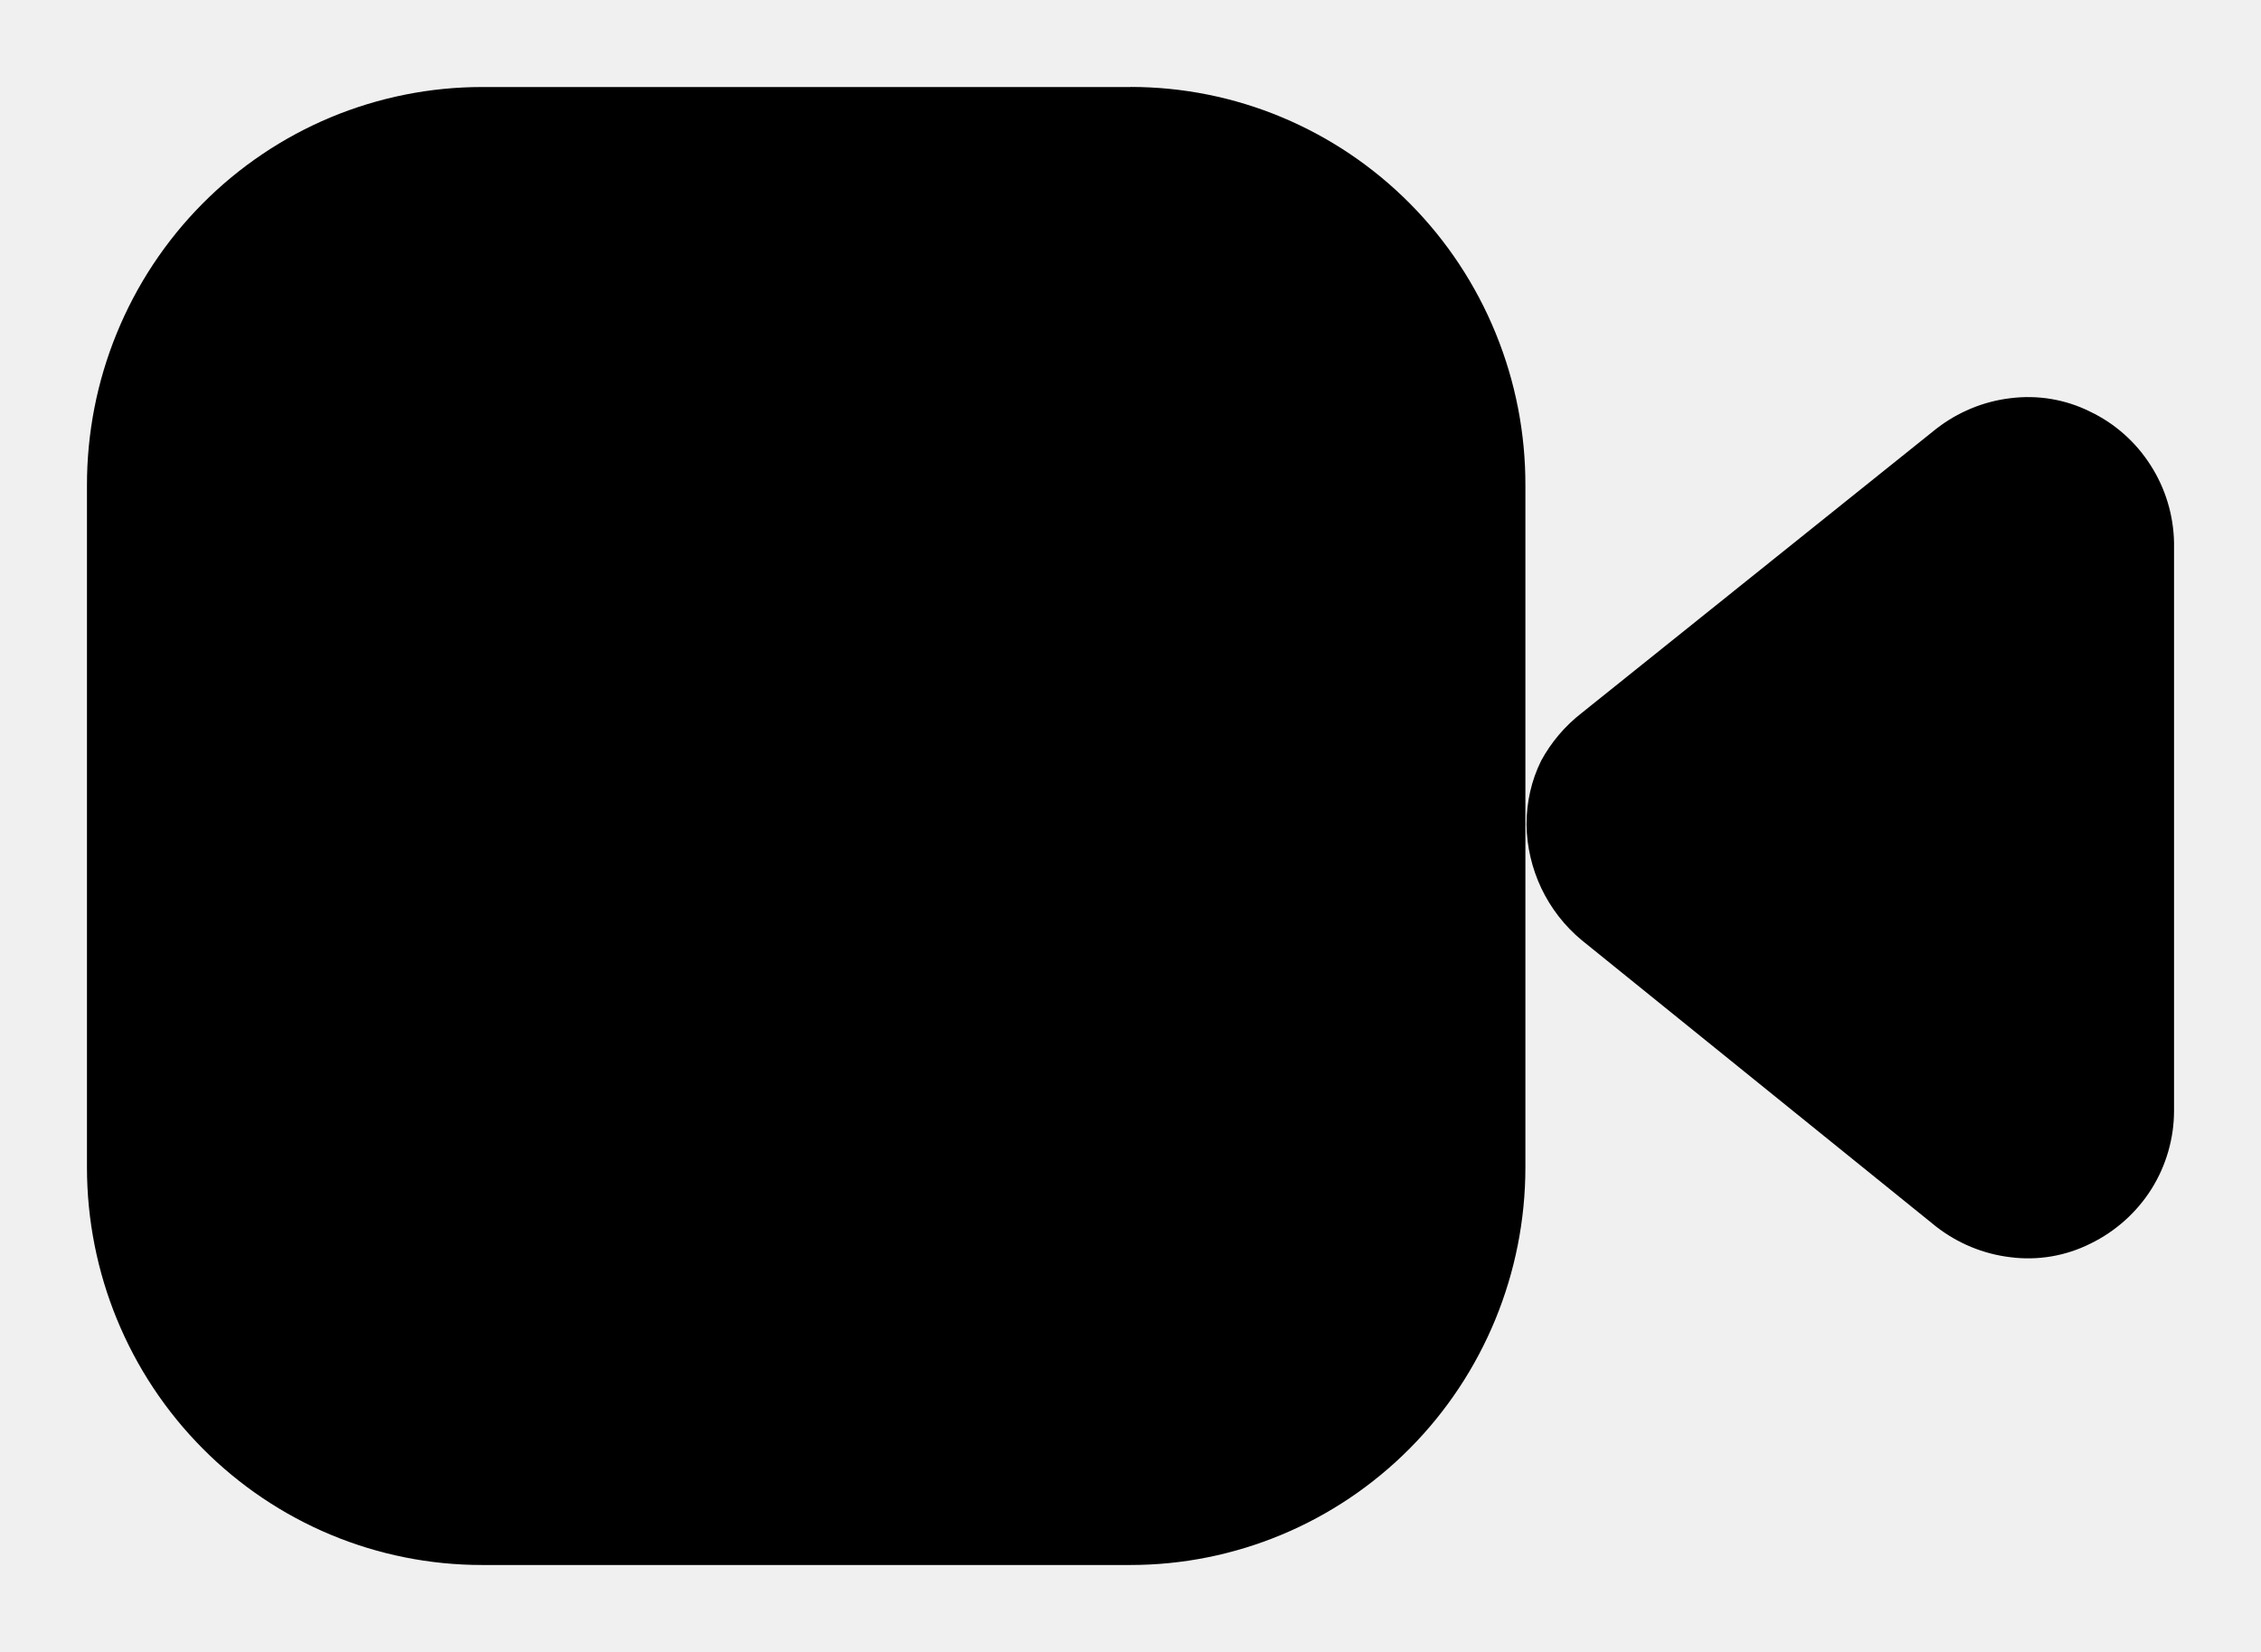
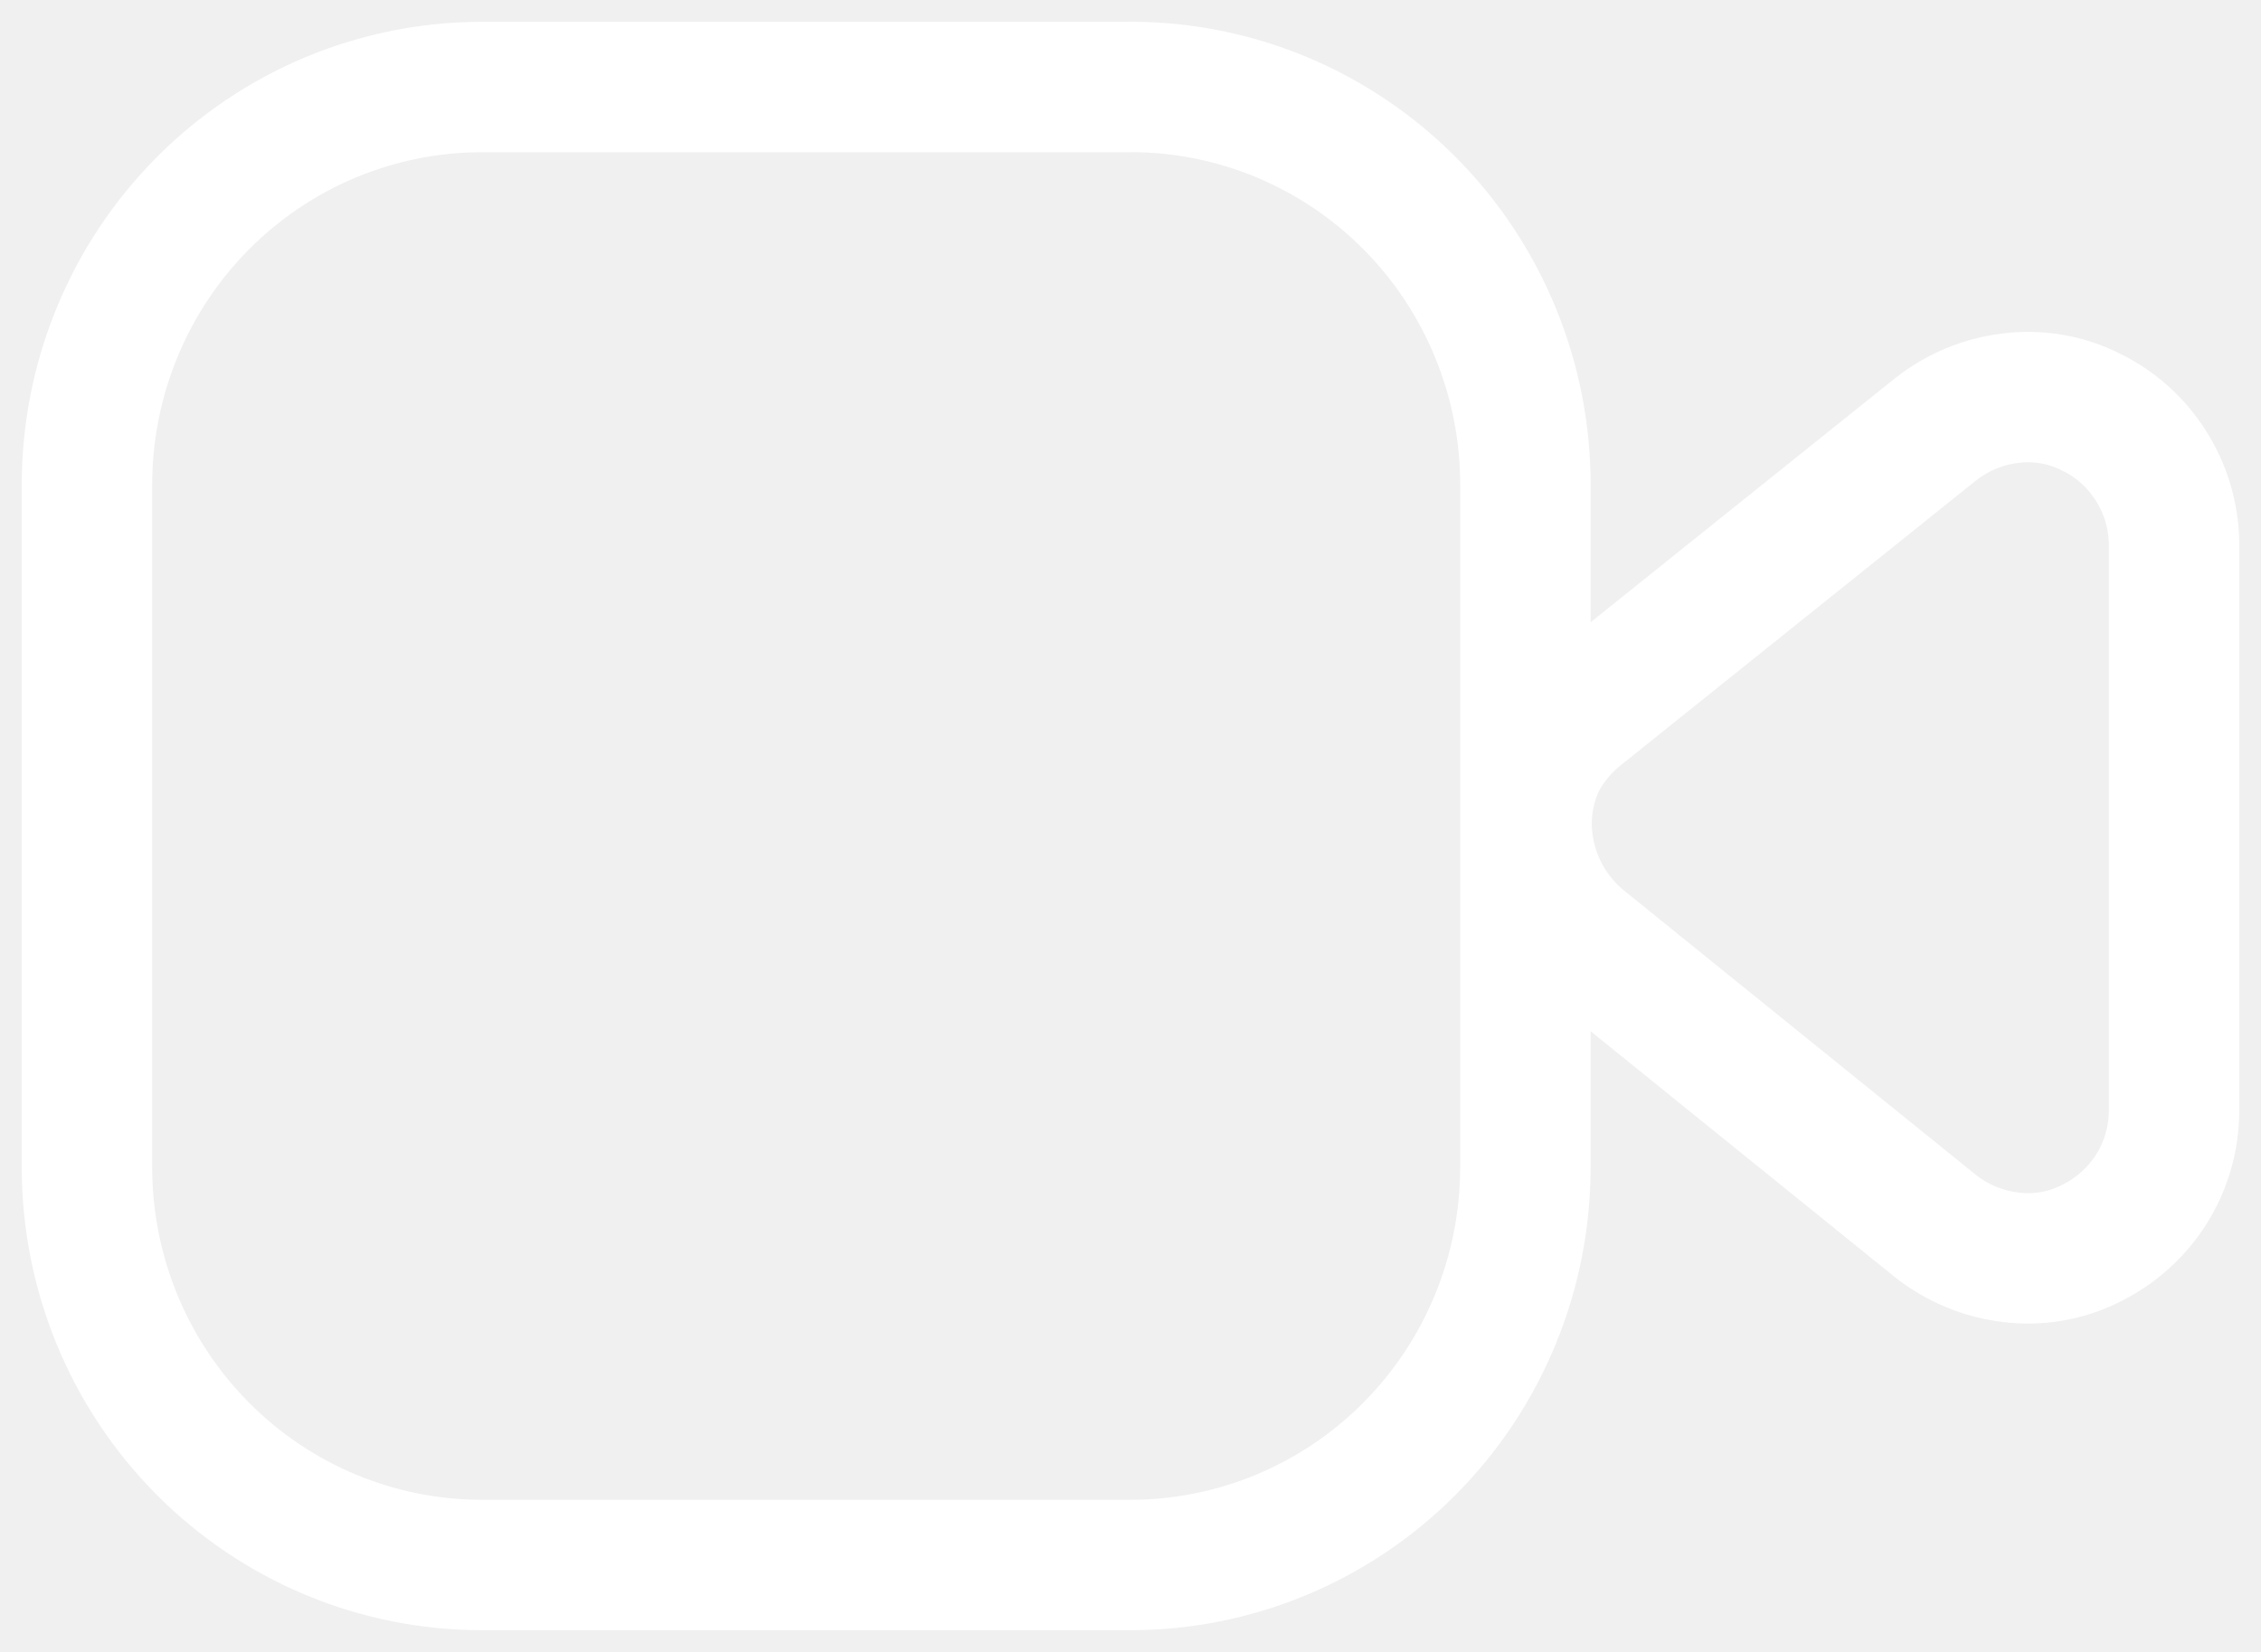
<svg xmlns="http://www.w3.org/2000/svg" width="26" height="19" viewBox="0 0 26 19" fill="none">
-   <path d="M13 1.001L5.541 1.001C4.944 1.001 4.353 1.12 3.801 1.35C3.249 1.581 2.748 1.919 2.326 2.345C1.905 2.77 1.57 3.276 1.343 3.832C1.115 4.388 0.999 4.984 1 5.586L1 13.426C1 14.639 1.478 15.802 2.33 16.66C2.752 17.085 3.252 17.422 3.803 17.652C4.354 17.882 4.945 18 5.541 18H13C14.204 18 15.359 17.518 16.211 16.66C17.063 15.802 17.541 14.639 17.541 13.426V5.587C17.543 4.985 17.427 4.389 17.199 3.832C16.972 3.276 16.638 2.77 16.216 2.344C15.794 1.918 15.293 1.58 14.741 1.349C14.189 1.118 13.598 1 13 1M25 6.241V12.774C25 13.092 24.91 13.405 24.741 13.675C24.57 13.946 24.327 14.163 24.04 14.303C23.755 14.446 23.434 14.501 23.118 14.46C22.806 14.423 22.511 14.3 22.263 14.107L18.189 10.814C17.993 10.652 17.835 10.448 17.725 10.218C17.616 9.988 17.557 9.737 17.554 9.482C17.554 9.227 17.61 8.976 17.722 8.75C17.838 8.536 17.997 8.349 18.189 8.2L22.263 4.934C22.511 4.74 22.807 4.617 23.119 4.58C23.435 4.54 23.756 4.594 24.04 4.737C24.323 4.873 24.562 5.086 24.731 5.352C24.901 5.617 24.994 5.925 25 6.241Z" stroke-width="1.5" fill="currentColor" stroke-linecap="round" stroke-linejoin="round" />
+   <path d="M13 1.001L5.541 1.001C4.944 1.001 4.353 1.12 3.801 1.35C3.249 1.581 2.748 1.919 2.326 2.345C1.905 2.77 1.57 3.276 1.343 3.832C1.115 4.388 0.999 4.984 1 5.586L1 13.426C1 14.639 1.478 15.802 2.33 16.66C2.752 17.085 3.252 17.422 3.803 17.652C4.354 17.882 4.945 18 5.541 18H13C14.204 18 15.359 17.518 16.211 16.66C17.063 15.802 17.541 14.639 17.541 13.426V5.587C17.543 4.985 17.427 4.389 17.199 3.832C16.972 3.276 16.638 2.77 16.216 2.344C15.794 1.918 15.293 1.58 14.741 1.349C14.189 1.118 13.598 1 13 1M25 6.241V12.774C25 13.092 24.91 13.405 24.741 13.675C24.57 13.946 24.327 14.163 24.04 14.303C23.755 14.446 23.434 14.501 23.118 14.46C22.806 14.423 22.511 14.3 22.263 14.107L18.189 10.814C17.993 10.652 17.835 10.448 17.725 10.218C17.616 9.988 17.557 9.737 17.554 9.482C17.554 9.227 17.61 8.976 17.722 8.75C17.838 8.536 17.997 8.349 18.189 8.2L22.263 4.934C22.511 4.74 22.807 4.617 23.119 4.58C23.435 4.54 23.756 4.594 24.04 4.737C24.323 4.873 24.562 5.086 24.731 5.352C24.901 5.617 24.994 5.925 25 6.241Z" stroke="white" stroke-width="1.5" stroke-linecap="round" stroke-linejoin="round" />
</svg>
